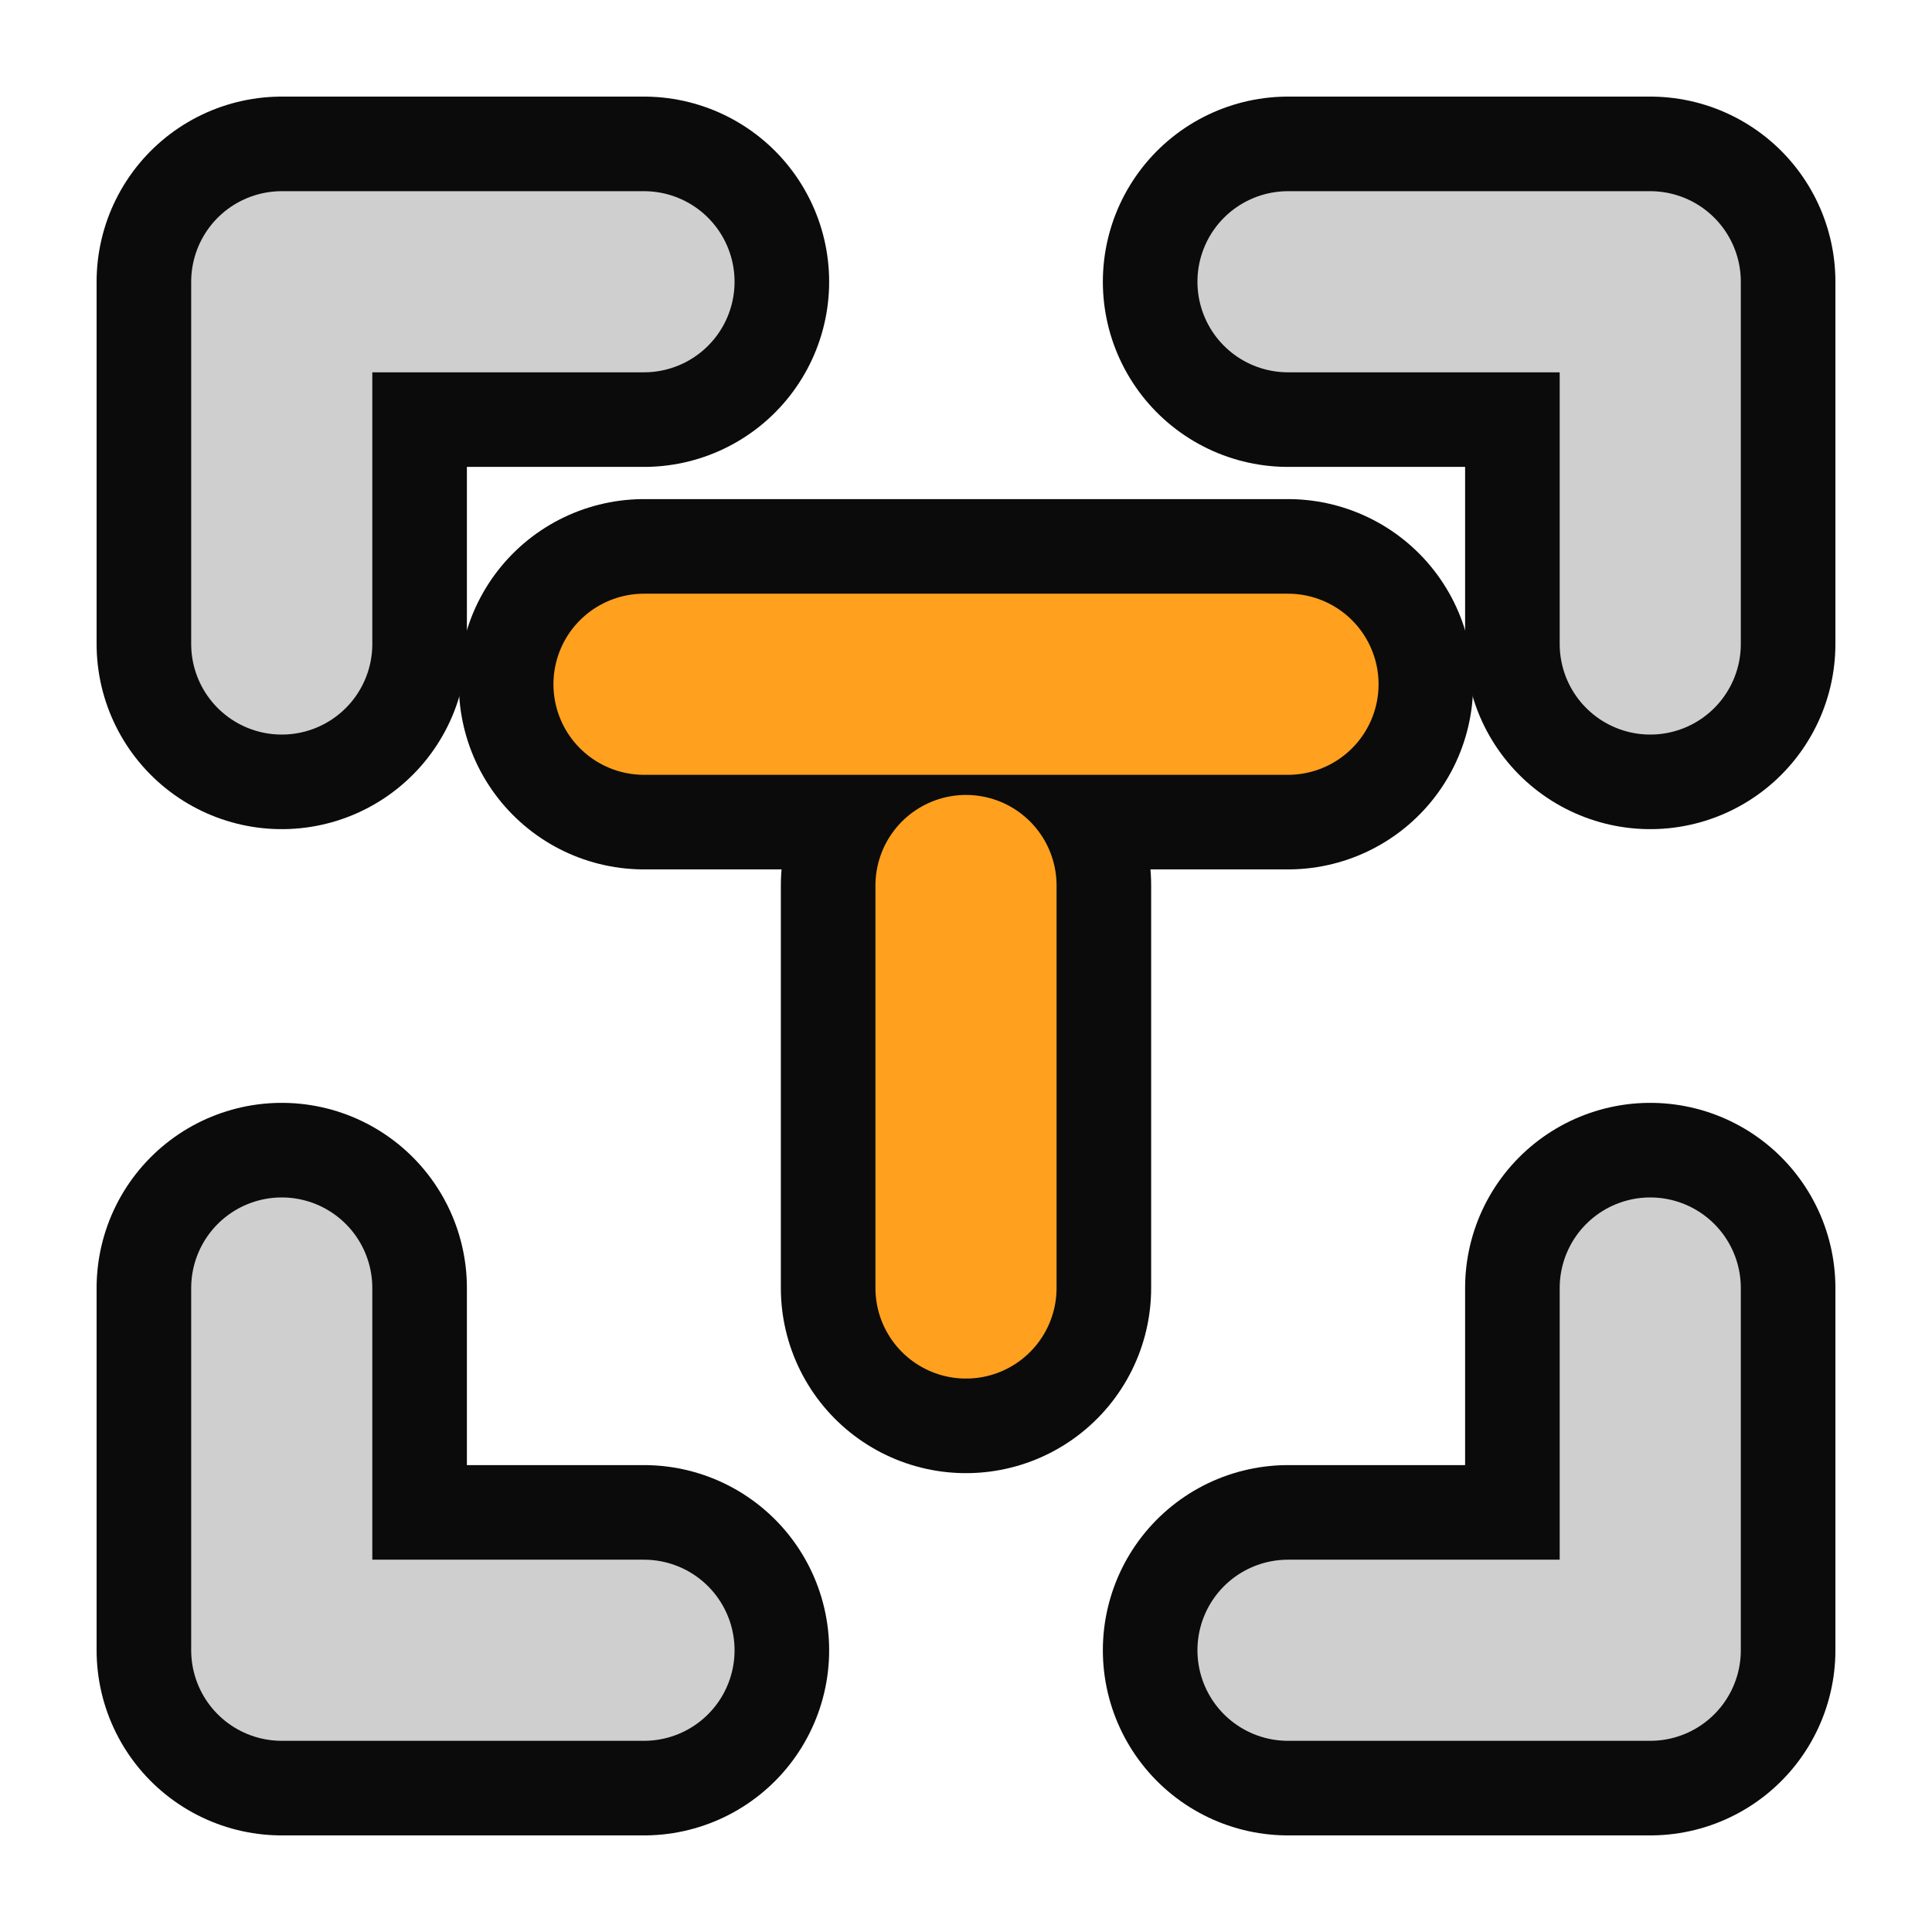
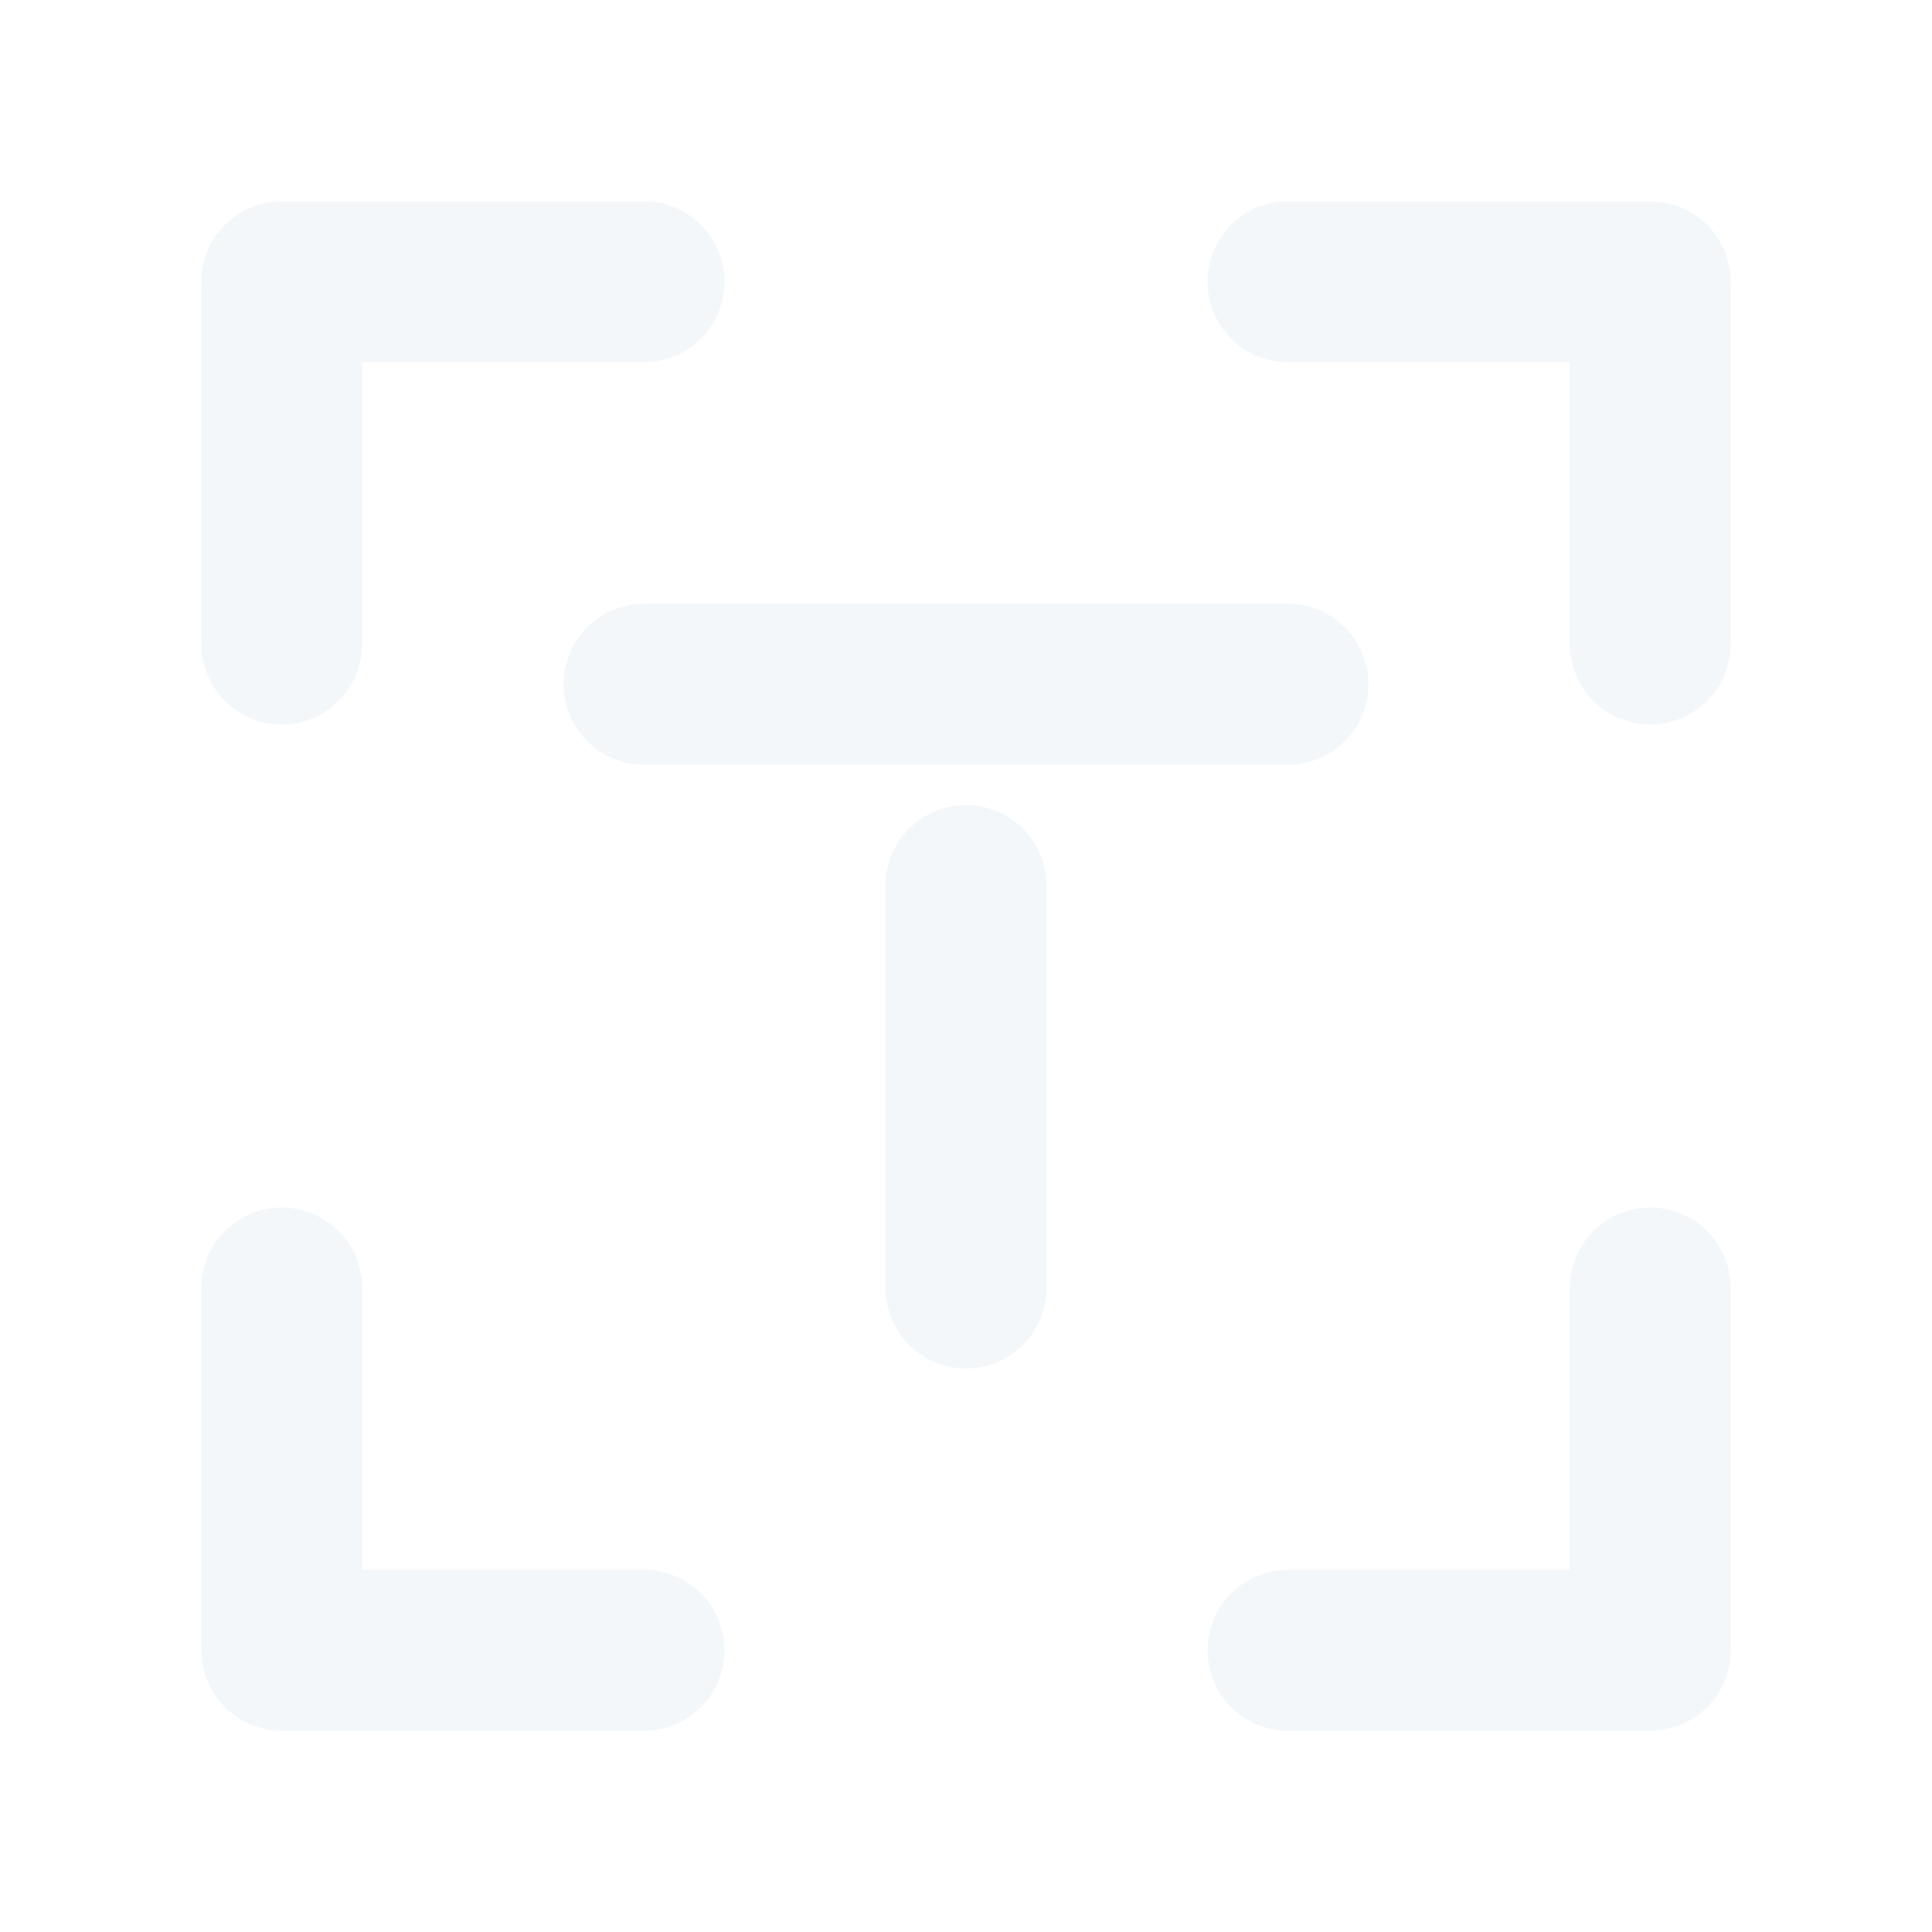
- <svg xmlns="http://www.w3.org/2000/svg" viewBox="0 0 24 24" fill="none" stroke-linecap="round" stroke-linejoin="round">
-   <g stroke="#0b0b0b" stroke-width="4.6">
-     <path d="M3.5,8V3.5H8 M16,3.5H20.5V8 M20.5,16V20.5H16 M8,20.5H3.5V16" fill="none" />
-     <path d="M8,8.5H16" fill="none" />
-     <path d="M12,11V16" fill="none" />
-   </g>
-   <g stroke-width="2.25">
-     <path d="M3.5,8V3.5H8 M16,3.5H20.5V8 M20.5,16V20.5H16 M8,20.5H3.5V16" stroke="#cfcfcf" fill="none" />
-     <path d="M8,8.5H16" stroke="#ffa01e" fill="none" />
-     <path d="M12,11V16" stroke="#ffa01e" fill="none" />
-   </g>
+ <svg xmlns="http://www.w3.org/2000/svg" viewBox="0 0 24 24" fill="none" stroke-linecap="round" stroke-linejoin="round" stroke-width="2">
+   <path d="M3.5,8V3.5H8 M16,3.5H20.5V8 M20.5,16V20.5H16 M8,20.5H3.5V16" stroke="#f4f7fa" fill="none" />
+   <path d="M8,8.5H16" stroke="#f4f7fa" fill="none" />
+   <path d="M12,11V16" stroke="#f4f7fa" fill="none" />
</svg>
